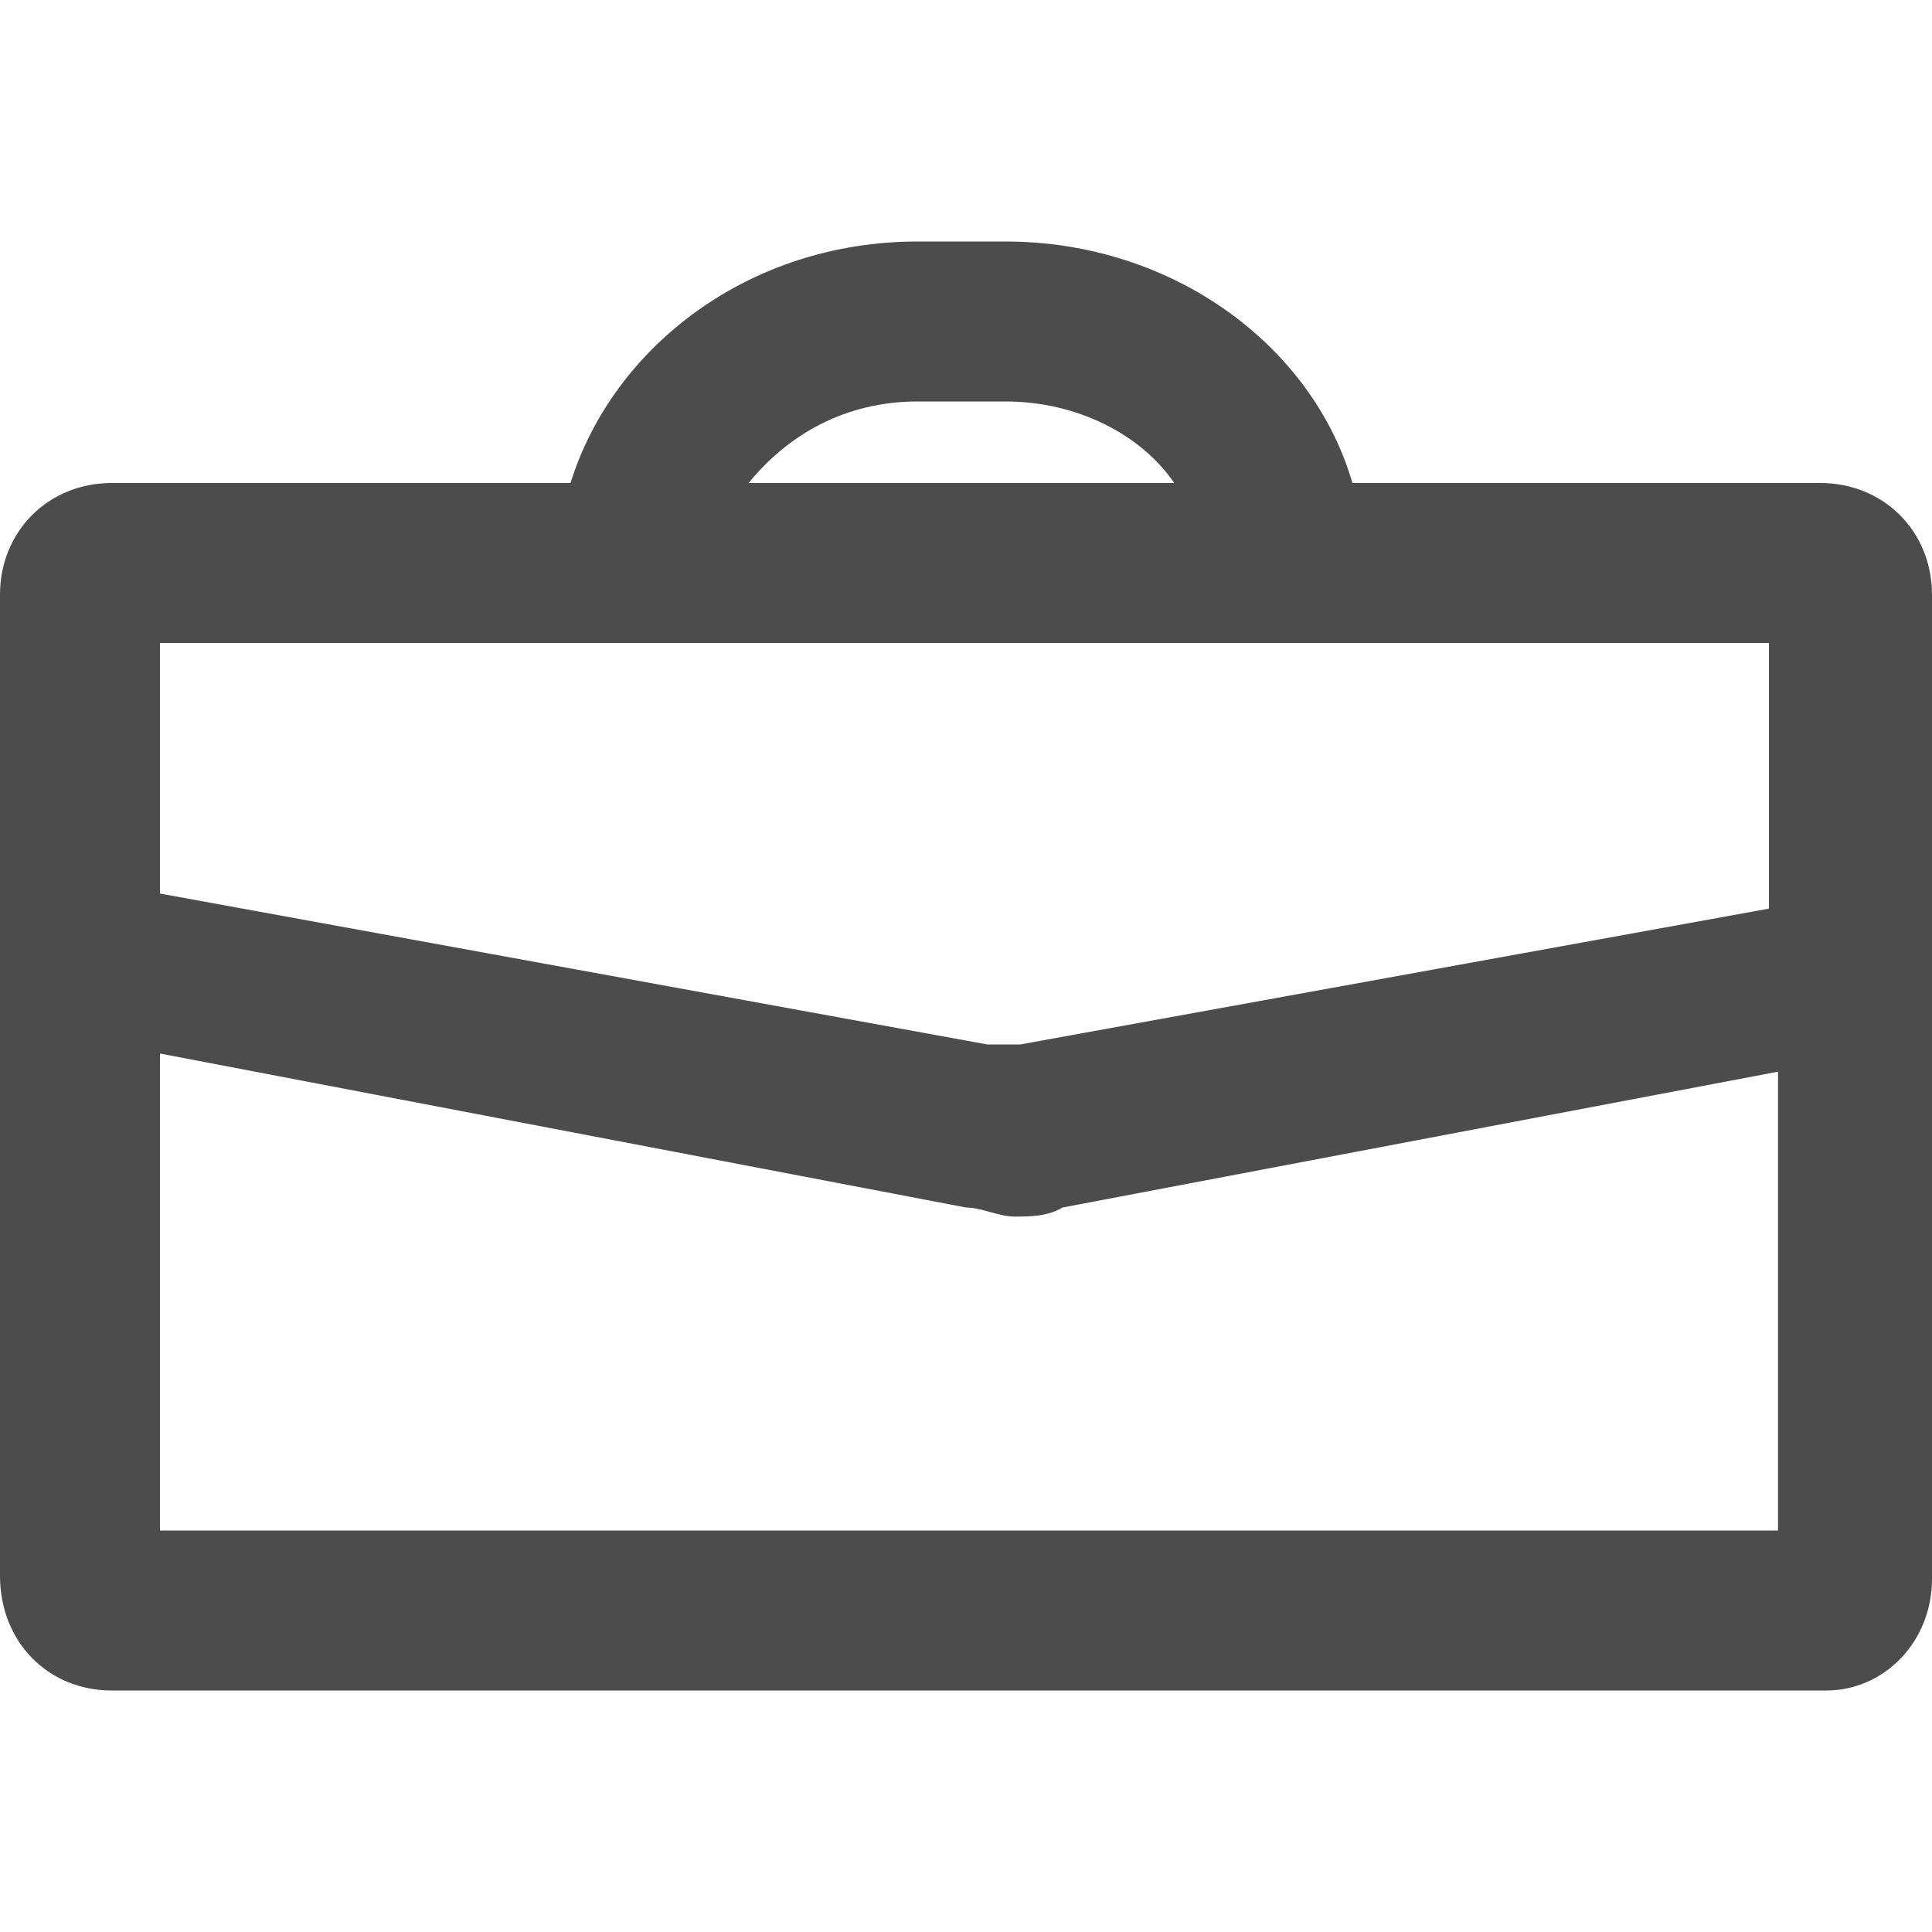
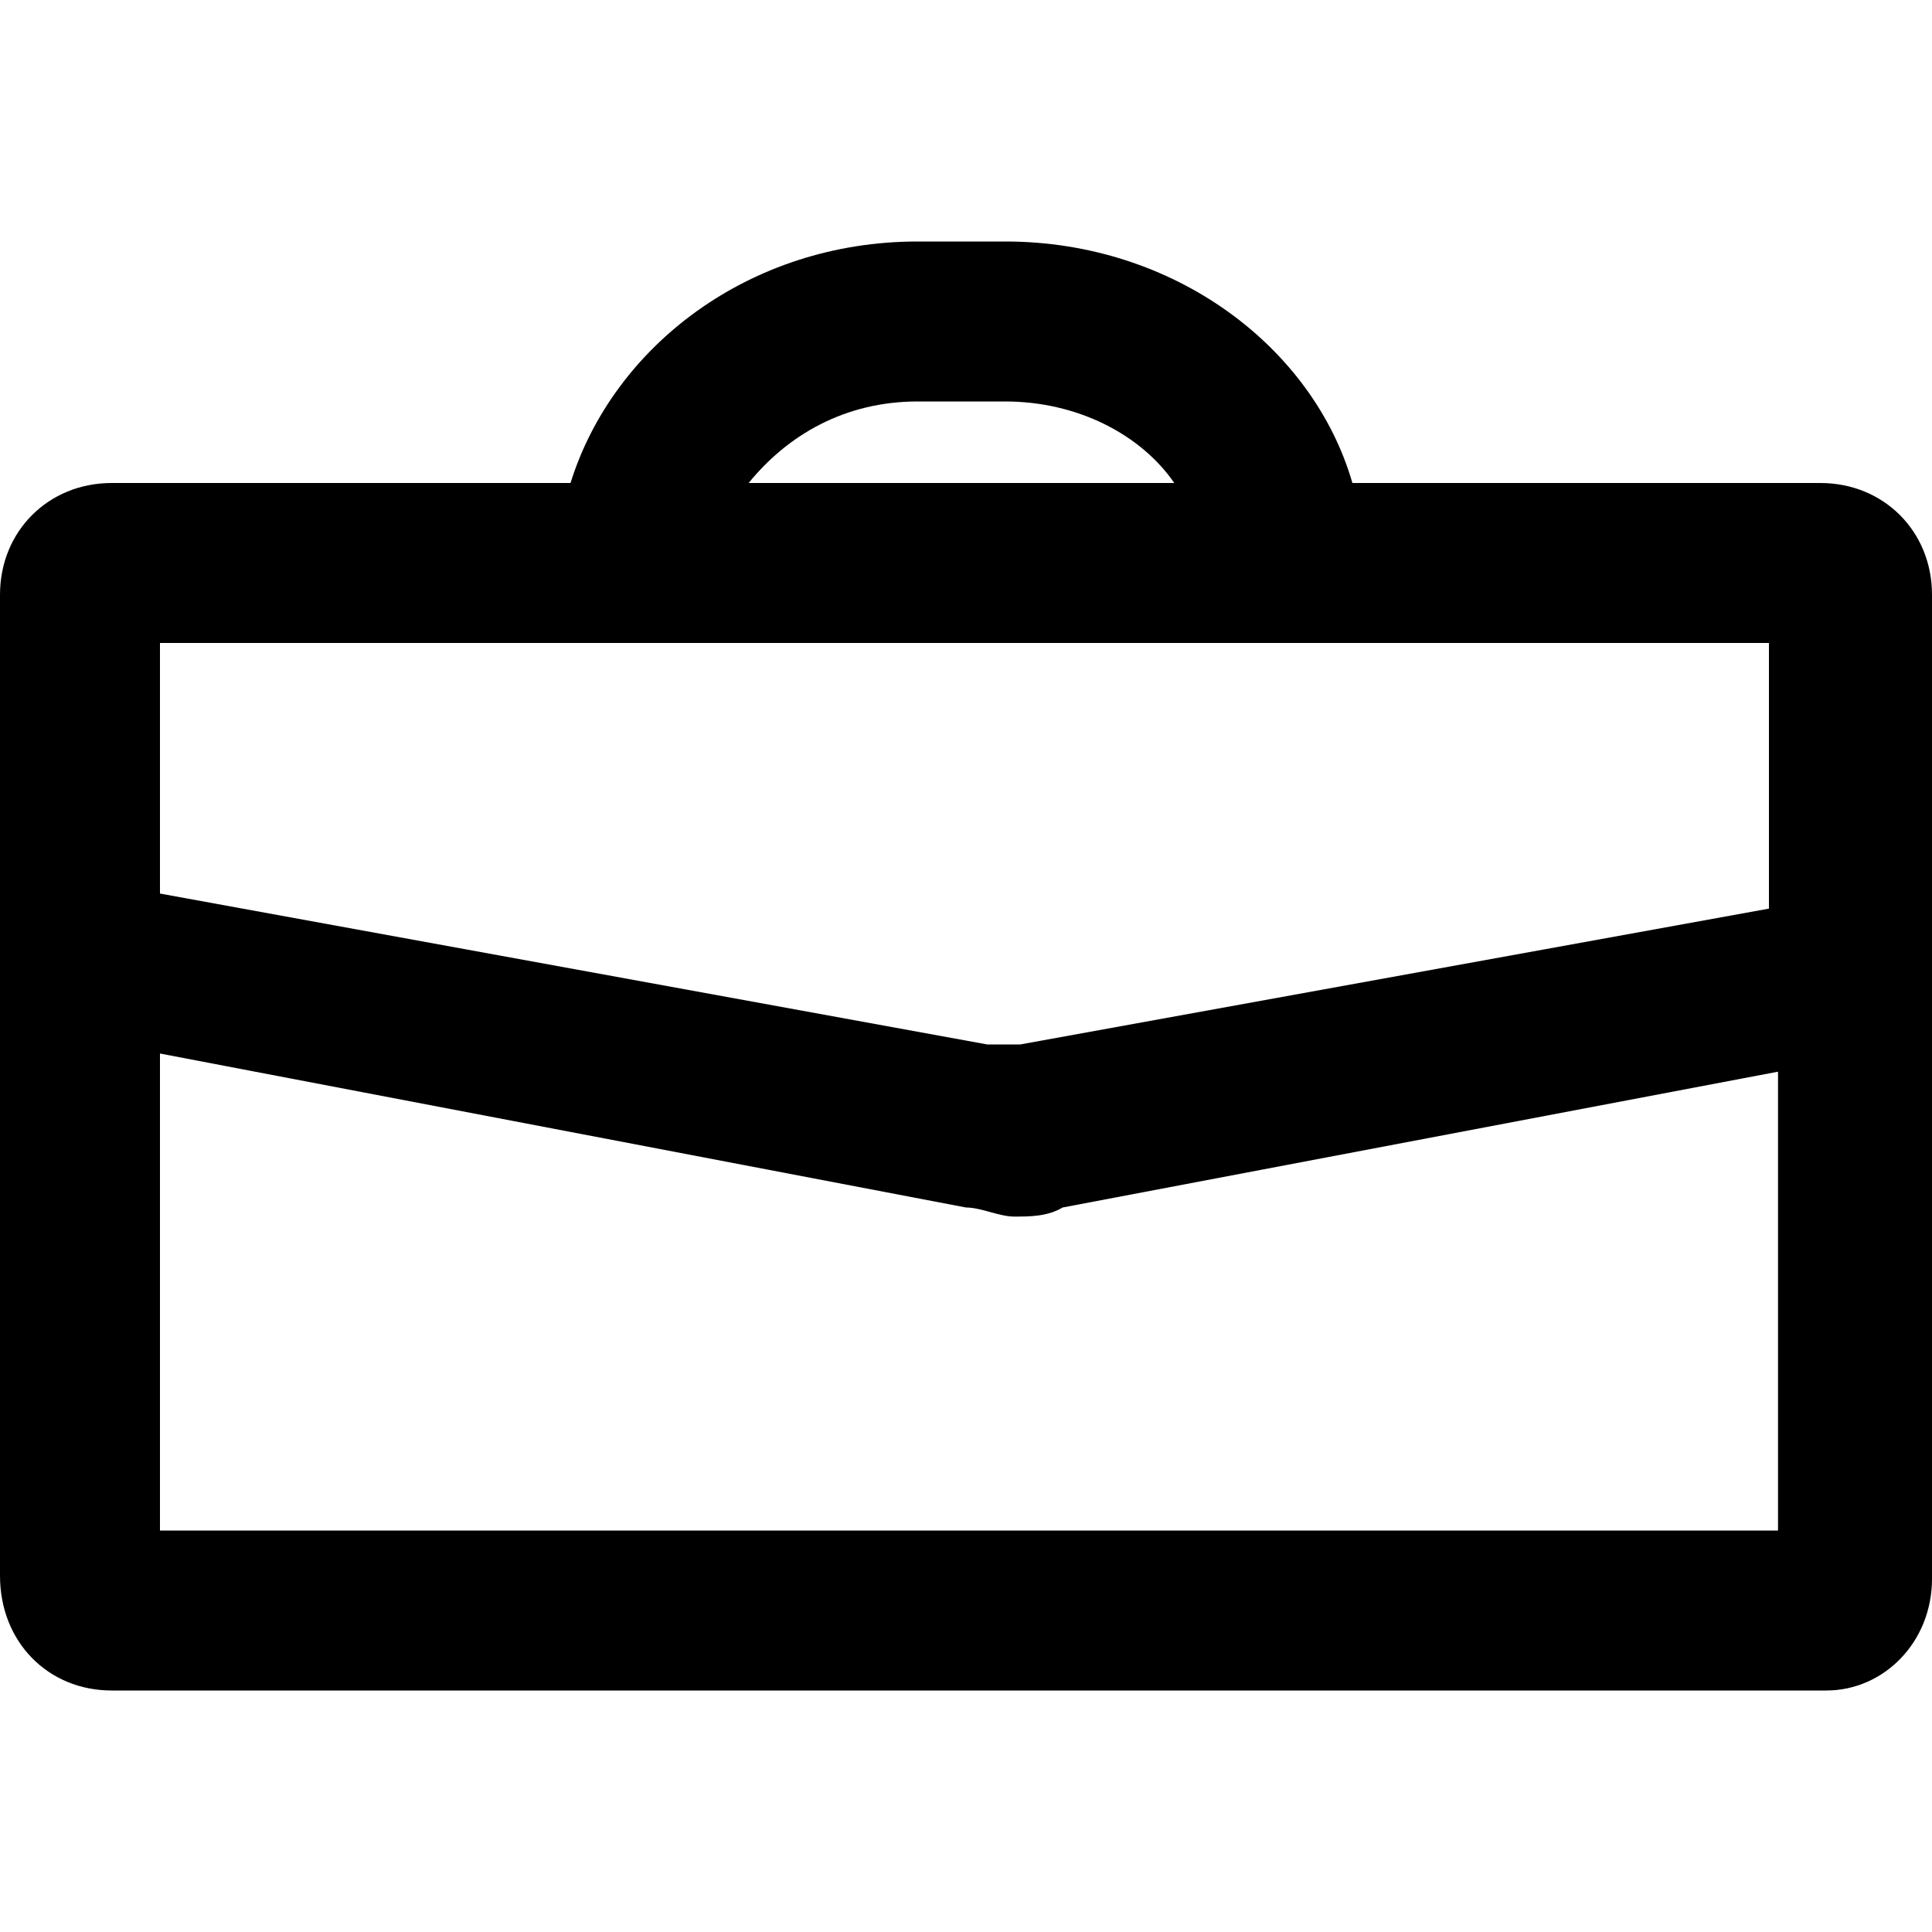
<svg xmlns="http://www.w3.org/2000/svg" width="20" height="20" viewBox="0 0 20 20" fill="current">
-   <path d="M18.844 5H14C13.594 3.594 12.156 2.5 10.406 2.5H9.5C7.75 2.5 6.344 3.594 5.906 5H1.156C0.5 5 0 5.5 0 6.156V16.312C0 17 0.5 17.5 1.156 17.5H18.906C19.5 17.5 20 17 20 16.344V6.156C20 5.5 19.5 5 18.844 5ZM9.5 4.156H10.406C11.156 4.156 11.812 4.5 12.156 5H7.75C8.156 4.5 8.75 4.156 9.5 4.156ZM5.844 6.656H7.5H12.5H14.156H18.312V9.406L10.562 10.812C10.469 10.812 10.406 10.812 10.219 10.812L1.656 9.25V6.656H5.844ZM1.656 15.844V10.906L10 12.5C10.156 12.5 10.344 12.594 10.5 12.594C10.656 12.594 10.844 12.594 11 12.5L18.406 11.094V15.844H1.656Z" fill="current" fill-opacity="0.7" />
+   <path d="M18.844 5H14C13.594 3.594 12.156 2.5 10.406 2.5H9.5C7.75 2.5 6.344 3.594 5.906 5H1.156C0.5 5 0 5.5 0 6.156V16.312C0 17 0.5 17.5 1.156 17.5H18.906C19.5 17.5 20 17 20 16.344V6.156C20 5.5 19.5 5 18.844 5ZM9.5 4.156H10.406C11.156 4.156 11.812 4.5 12.156 5H7.75C8.156 4.5 8.75 4.156 9.5 4.156ZM5.844 6.656H7.5H12.5H14.156H18.312V9.406L10.562 10.812C10.469 10.812 10.406 10.812 10.219 10.812L1.656 9.25V6.656H5.844ZM1.656 15.844V10.906L10 12.5C10.156 12.5 10.344 12.594 10.5 12.594C10.656 12.594 10.844 12.594 11 12.5L18.406 11.094V15.844H1.656Z" fill="current" fill-opacity="1" />
</svg>
